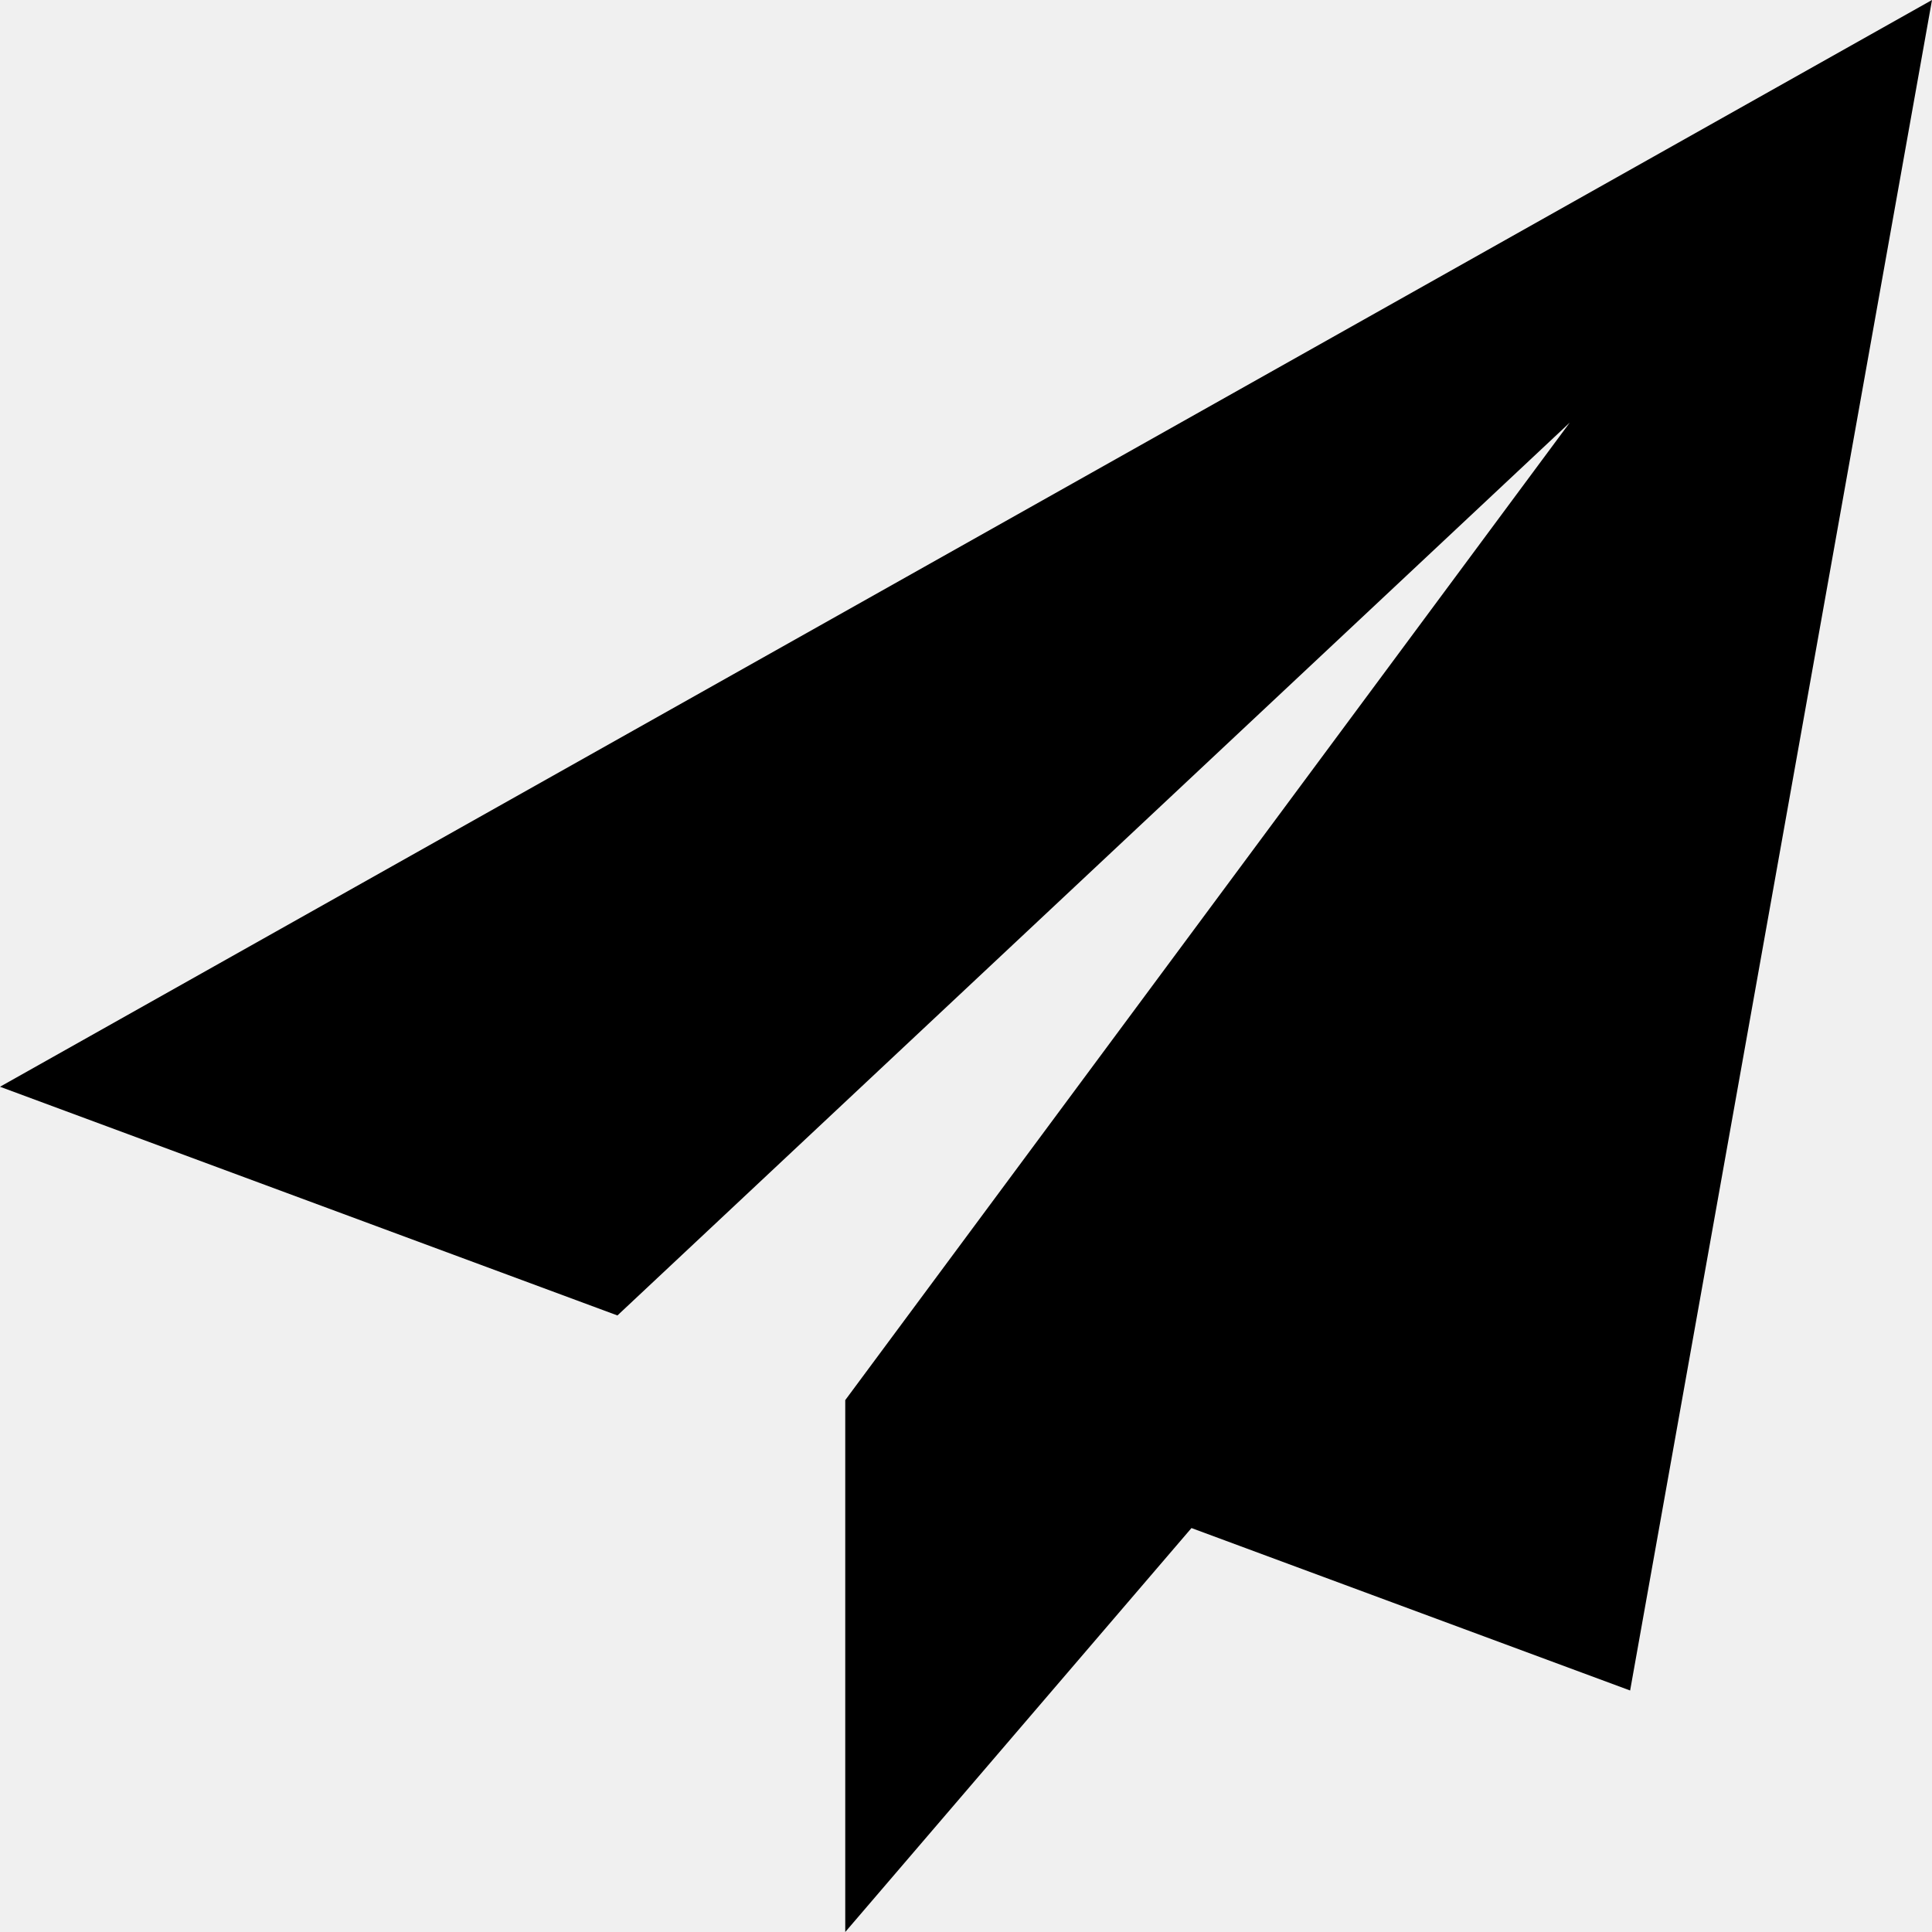
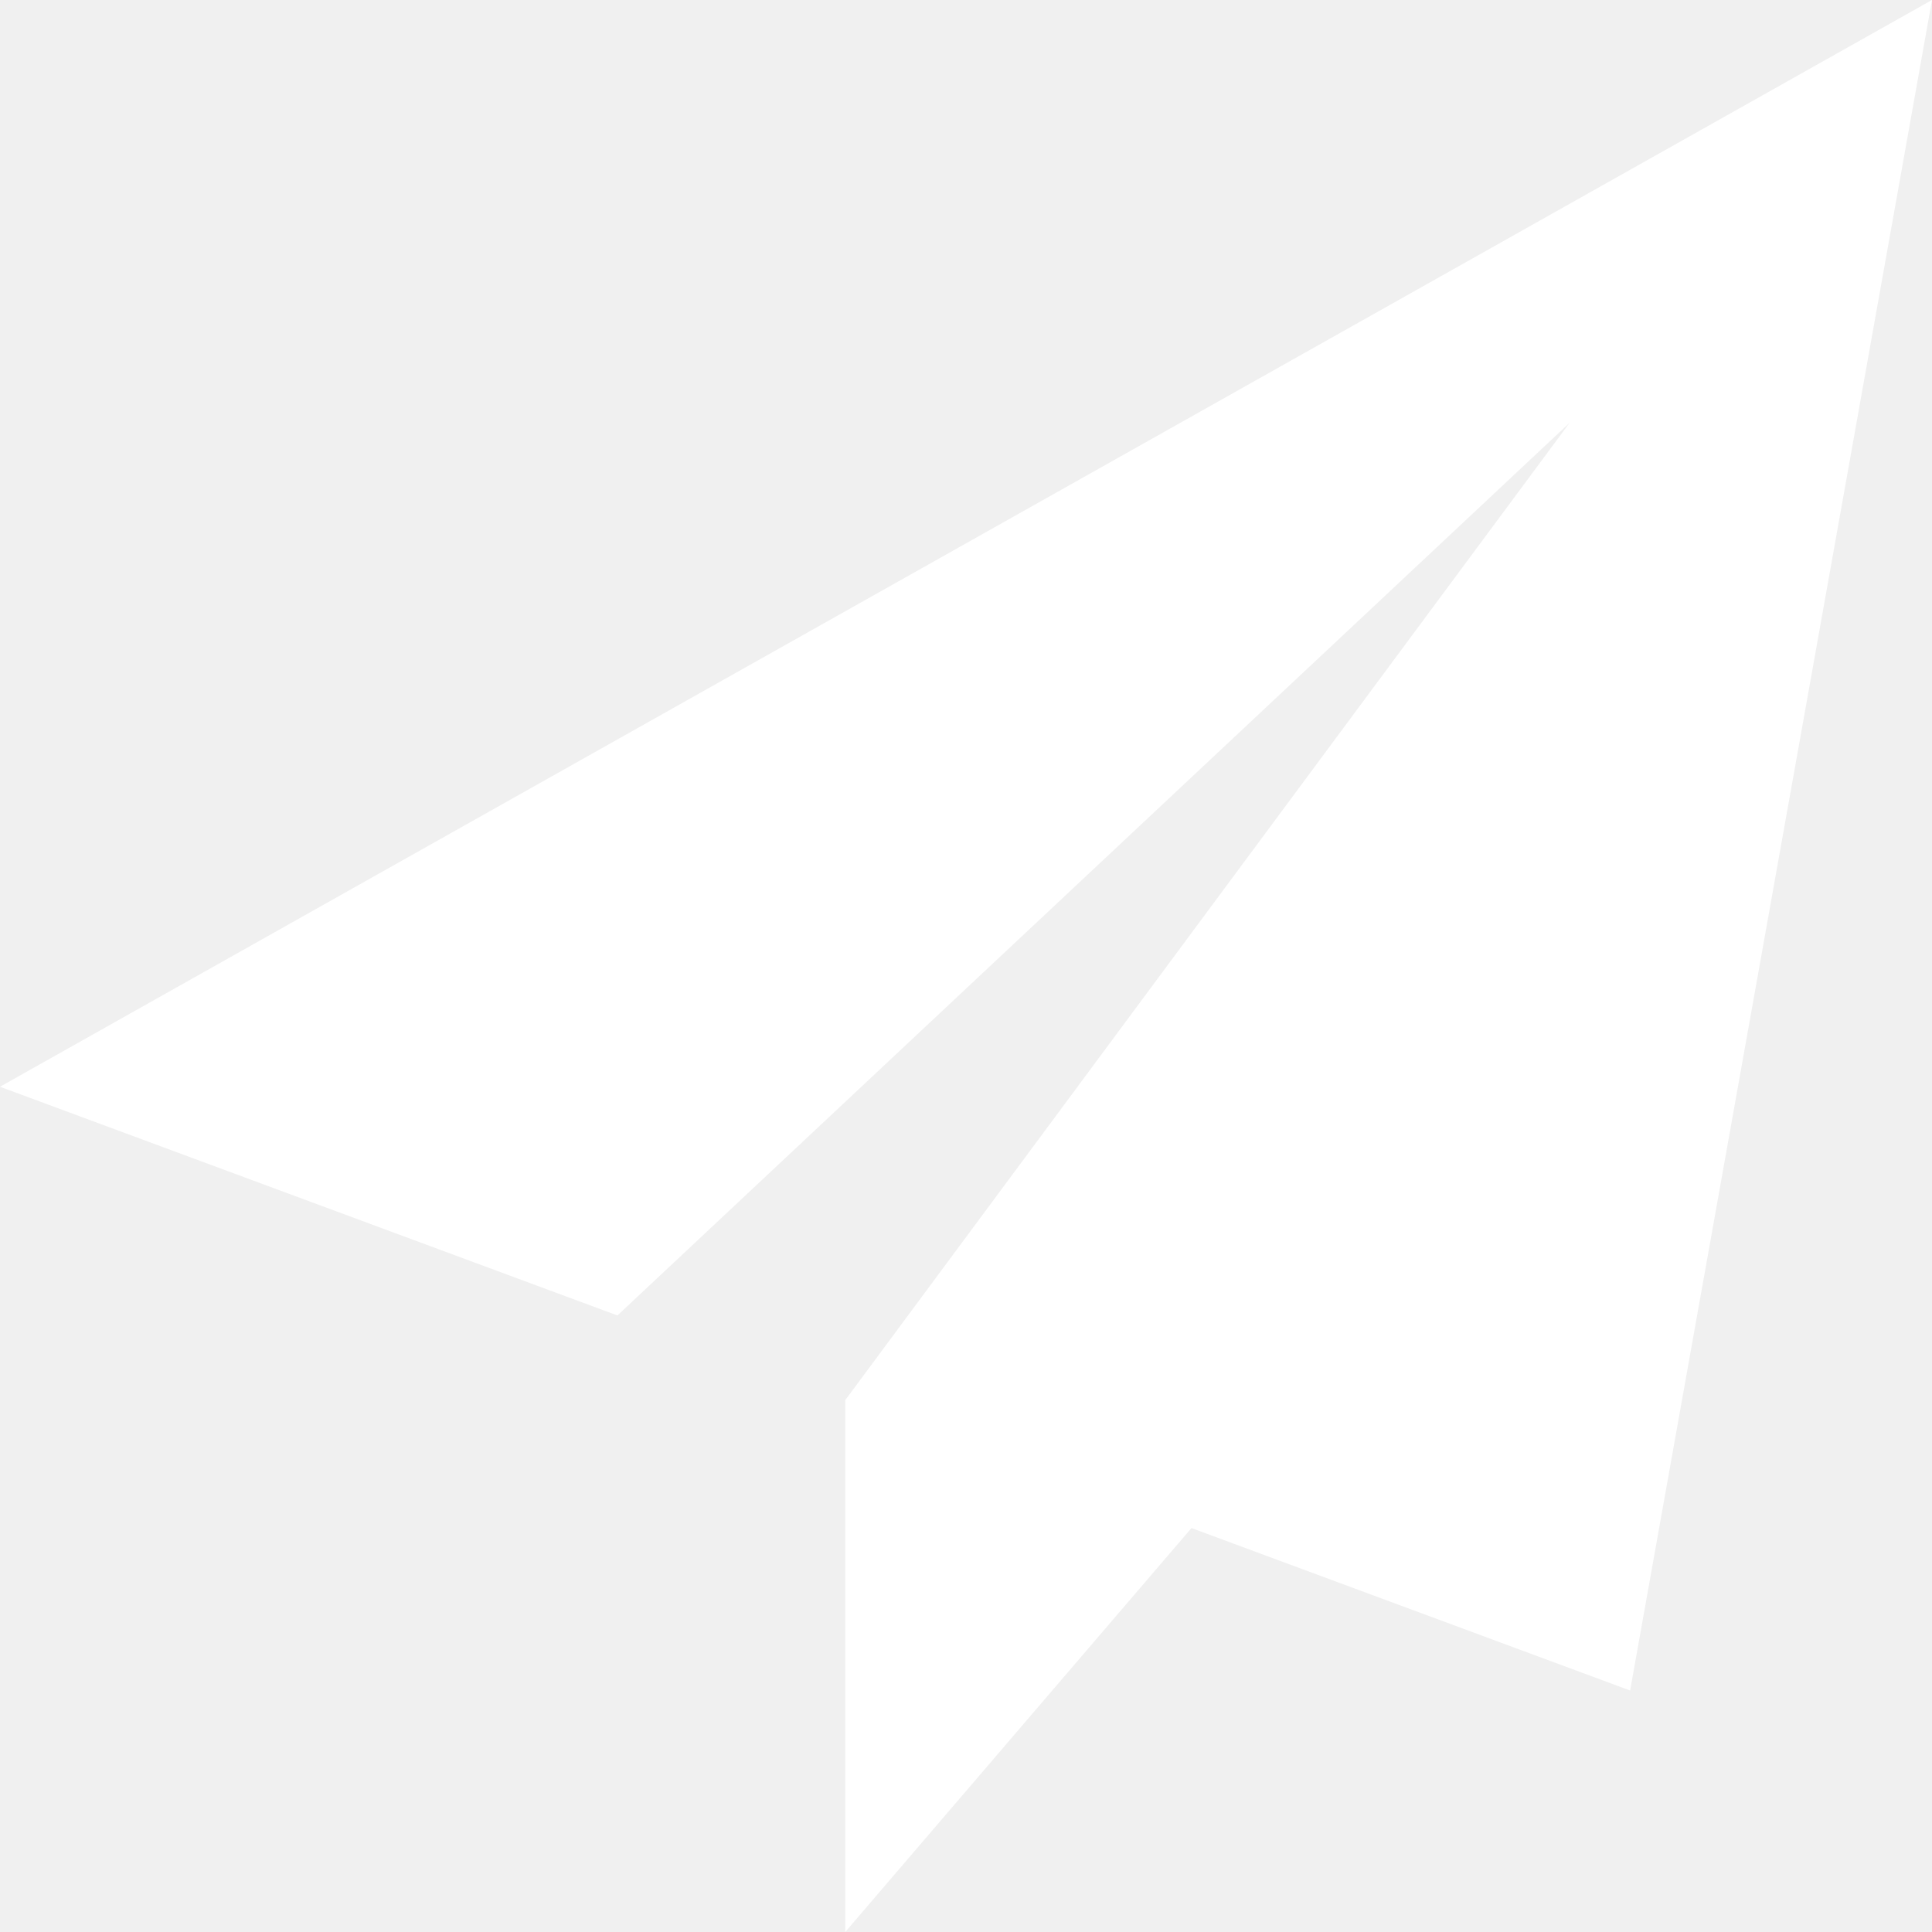
- <svg xmlns="http://www.w3.org/2000/svg" width="24" height="24" viewBox="0 0 24 24">
-   <path d="M24 0L0 13.5L7.67 16.341L19.5 5.25L10.502 17.39L10.509 17.392L10.5 17.39V24L14.801 18.982L20.25 21L24 0Z" />
+ <svg xmlns="http://www.w3.org/2000/svg" width="24" height="24" viewBox="0 0 24 24" fill="none">
+   <path d="M24 0L0 13.5L7.67 16.341L19.5 5.25L10.502 17.39L10.509 17.392L10.5 17.39V24L14.801 18.982L20.25 21L24 0Z" fill="white" />
</svg>
